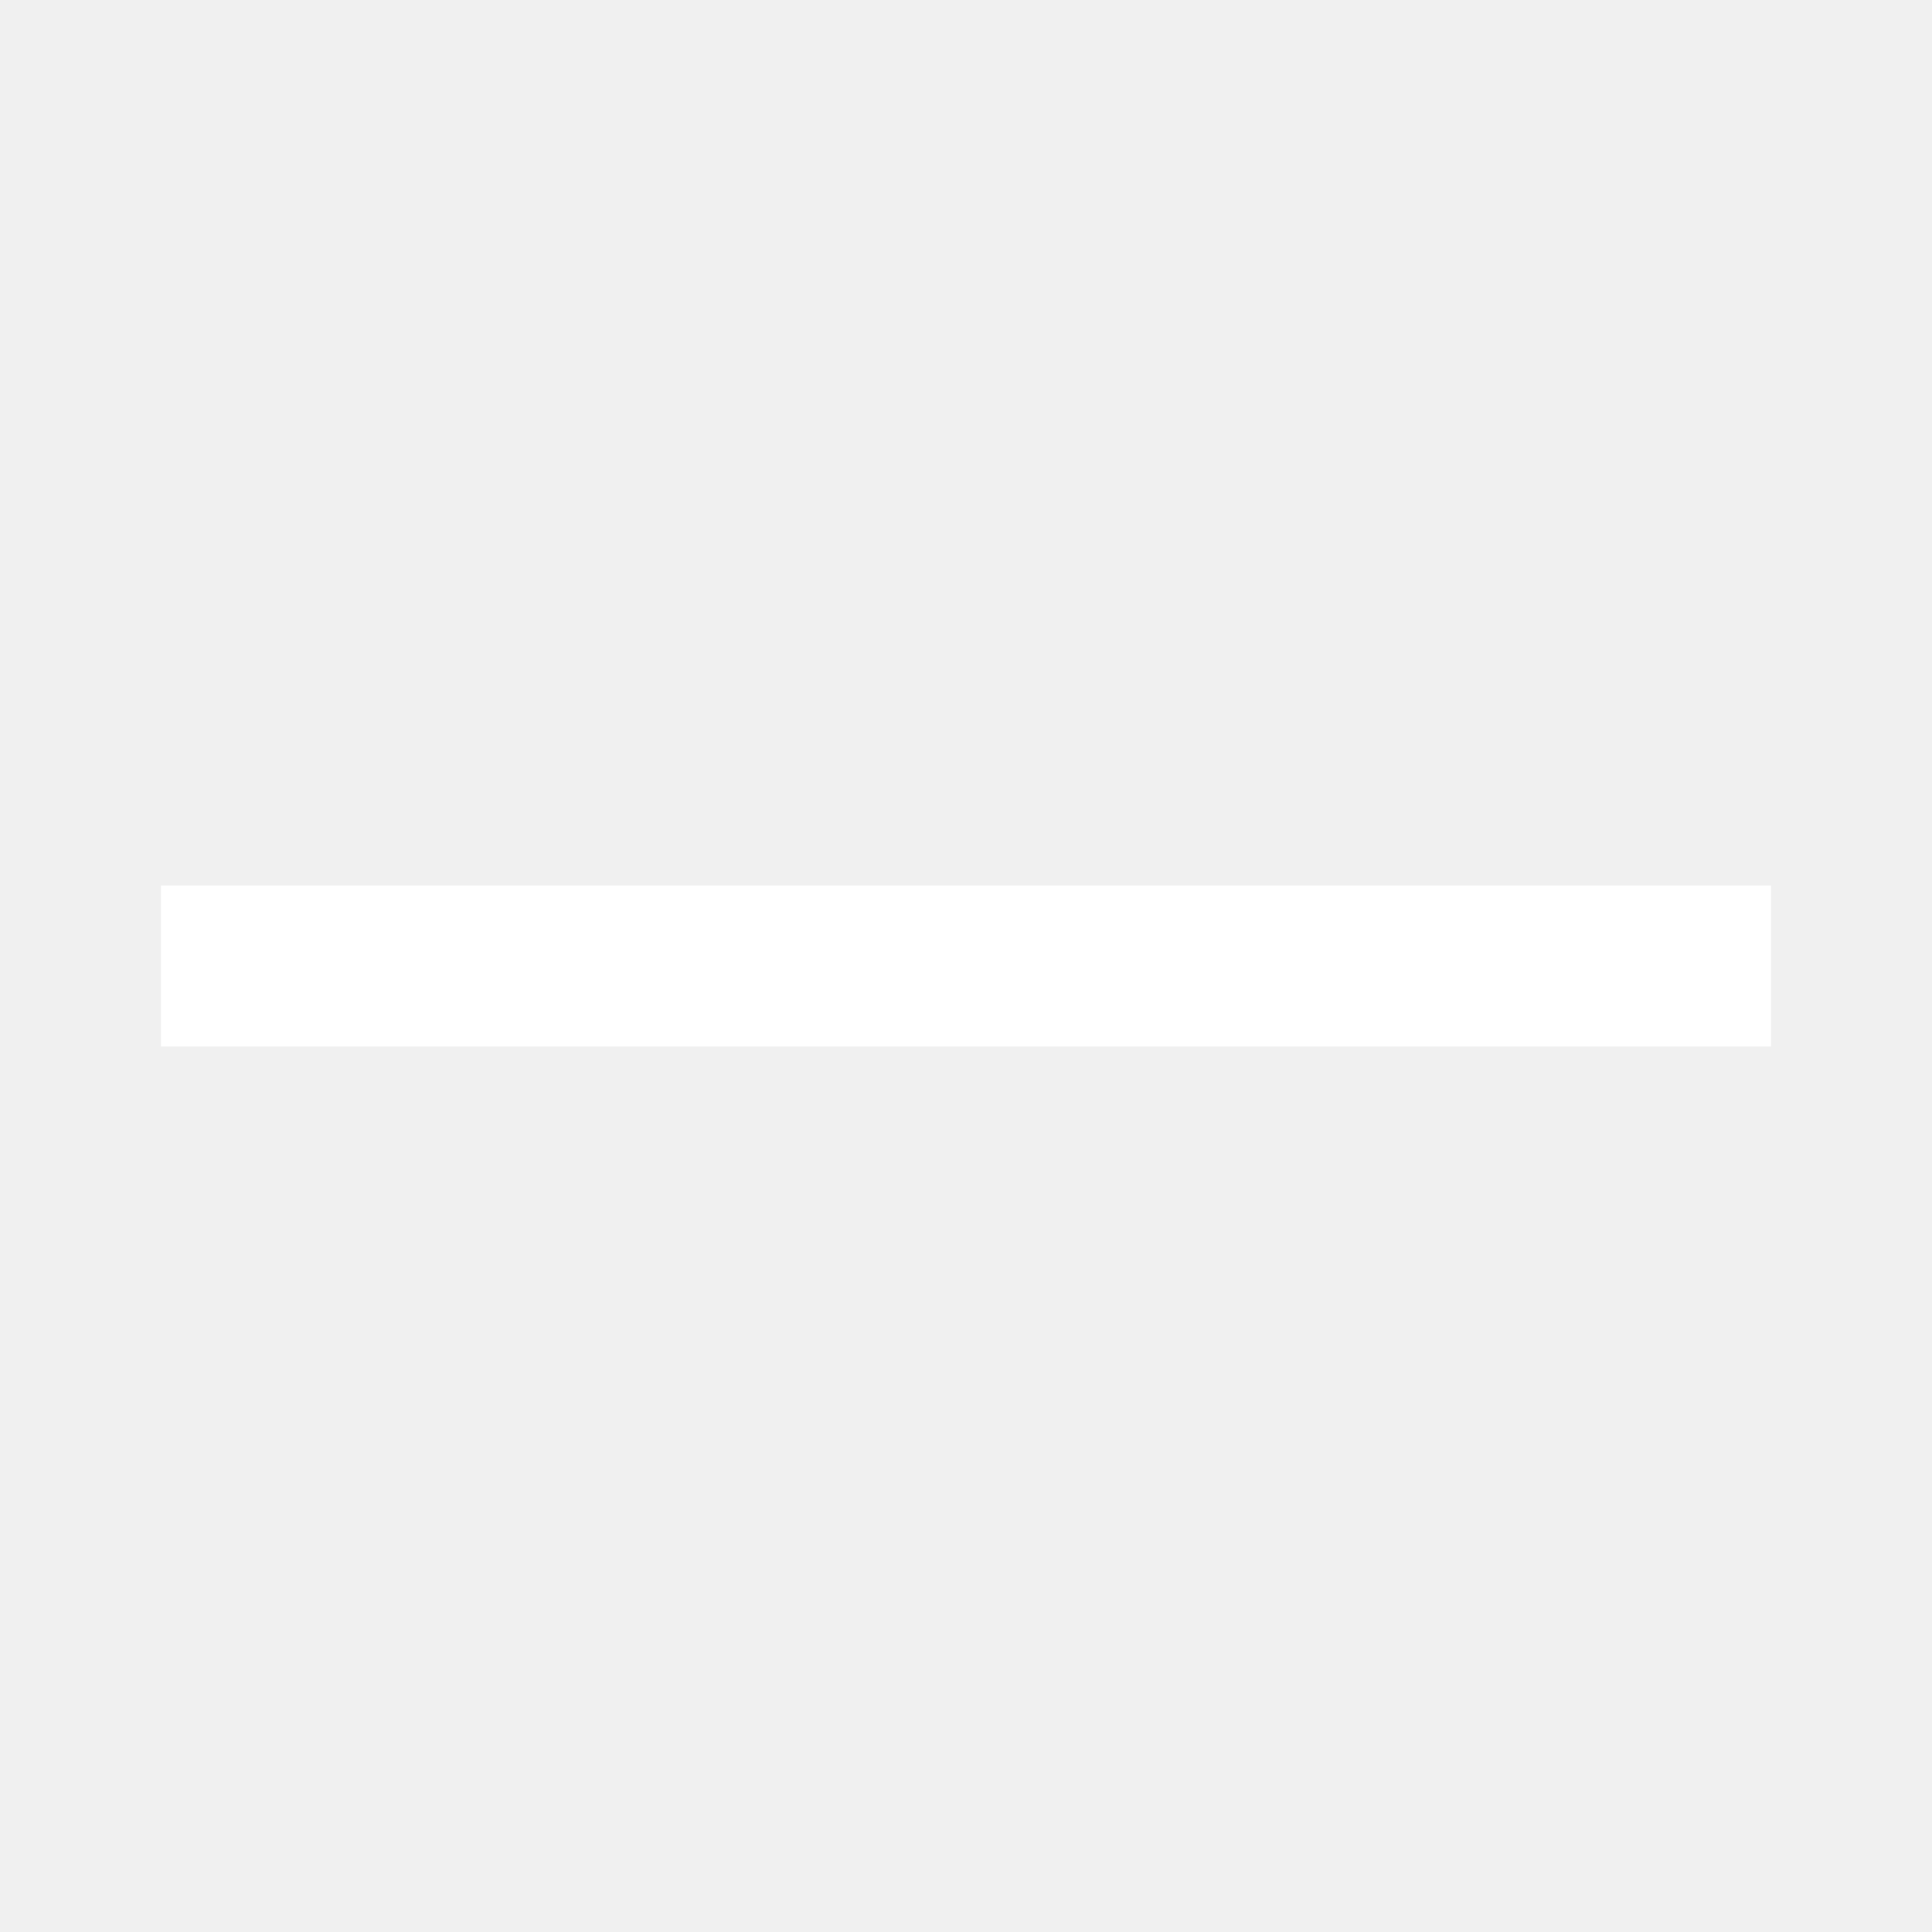
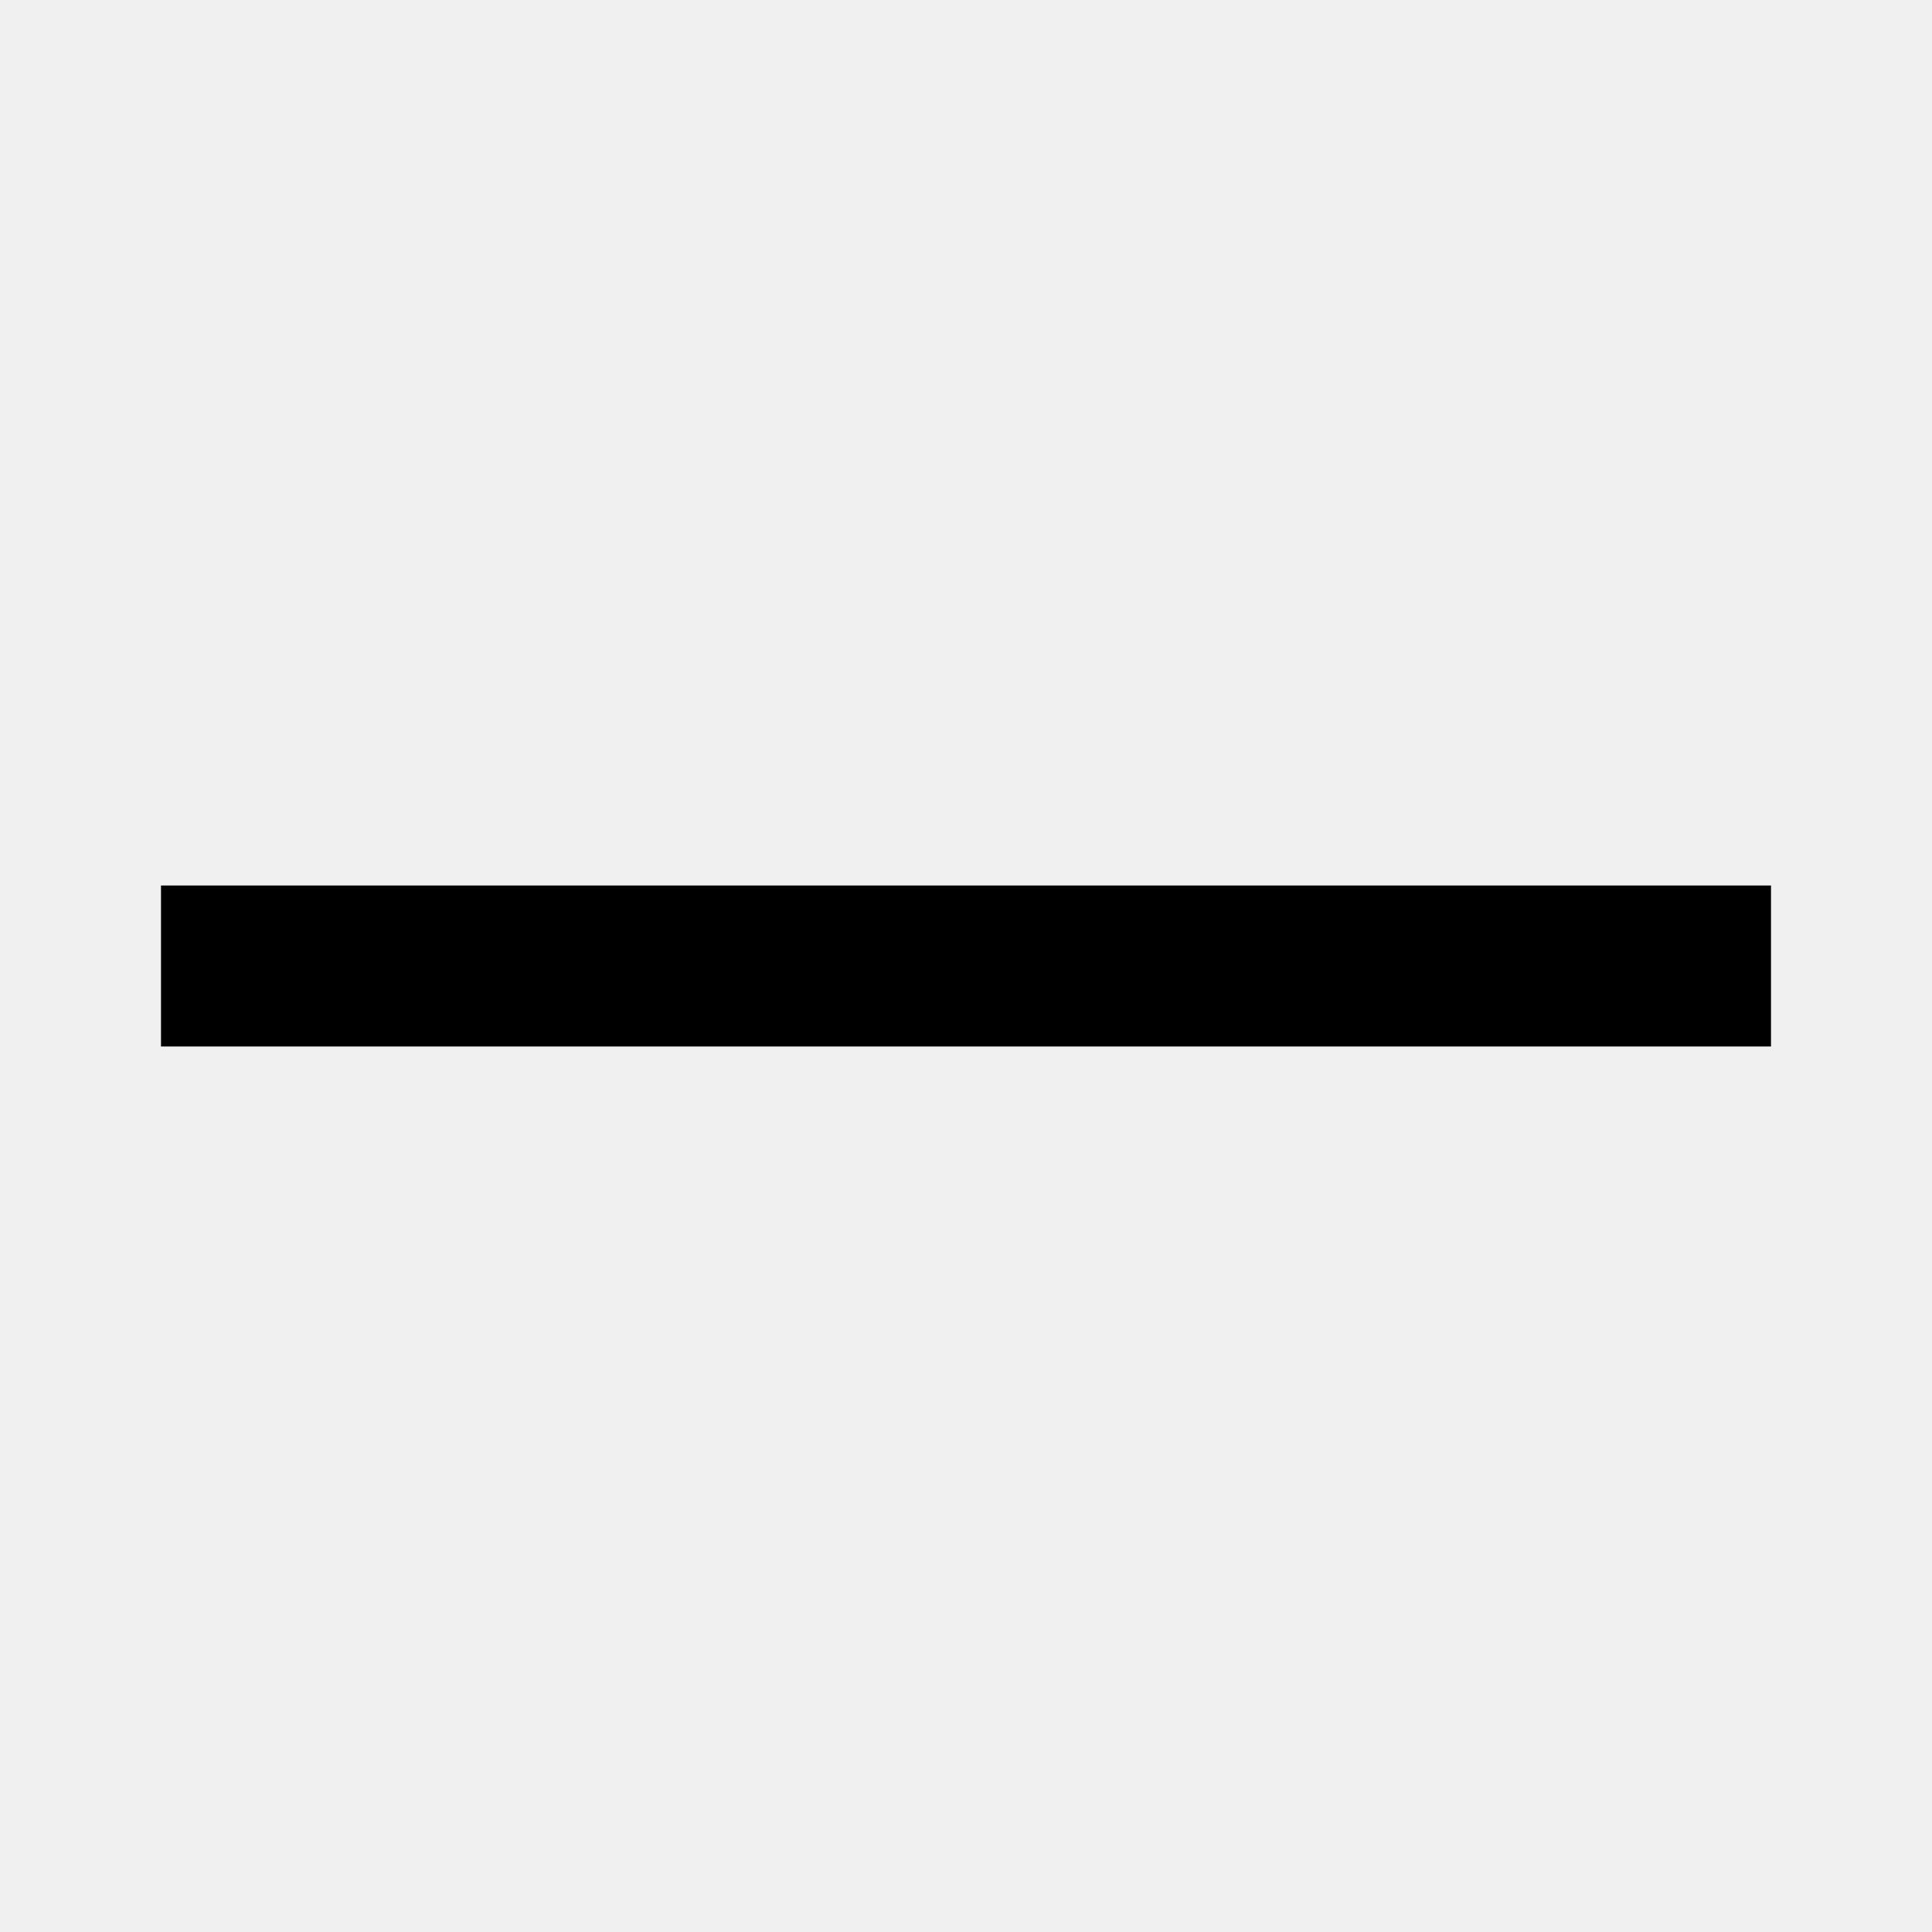
<svg xmlns="http://www.w3.org/2000/svg" xmlns:xlink="http://www.w3.org/1999/xlink" width="24" height="24">
  <defs>
-     <path fill="#fff" id="a" d="M0 2h20V0H0z" />
+     <path id="a" d="M0 2h20V0H0z" />
  </defs>
  <use transform="translate(2 11)" xlink:href="#a" />
</svg>
